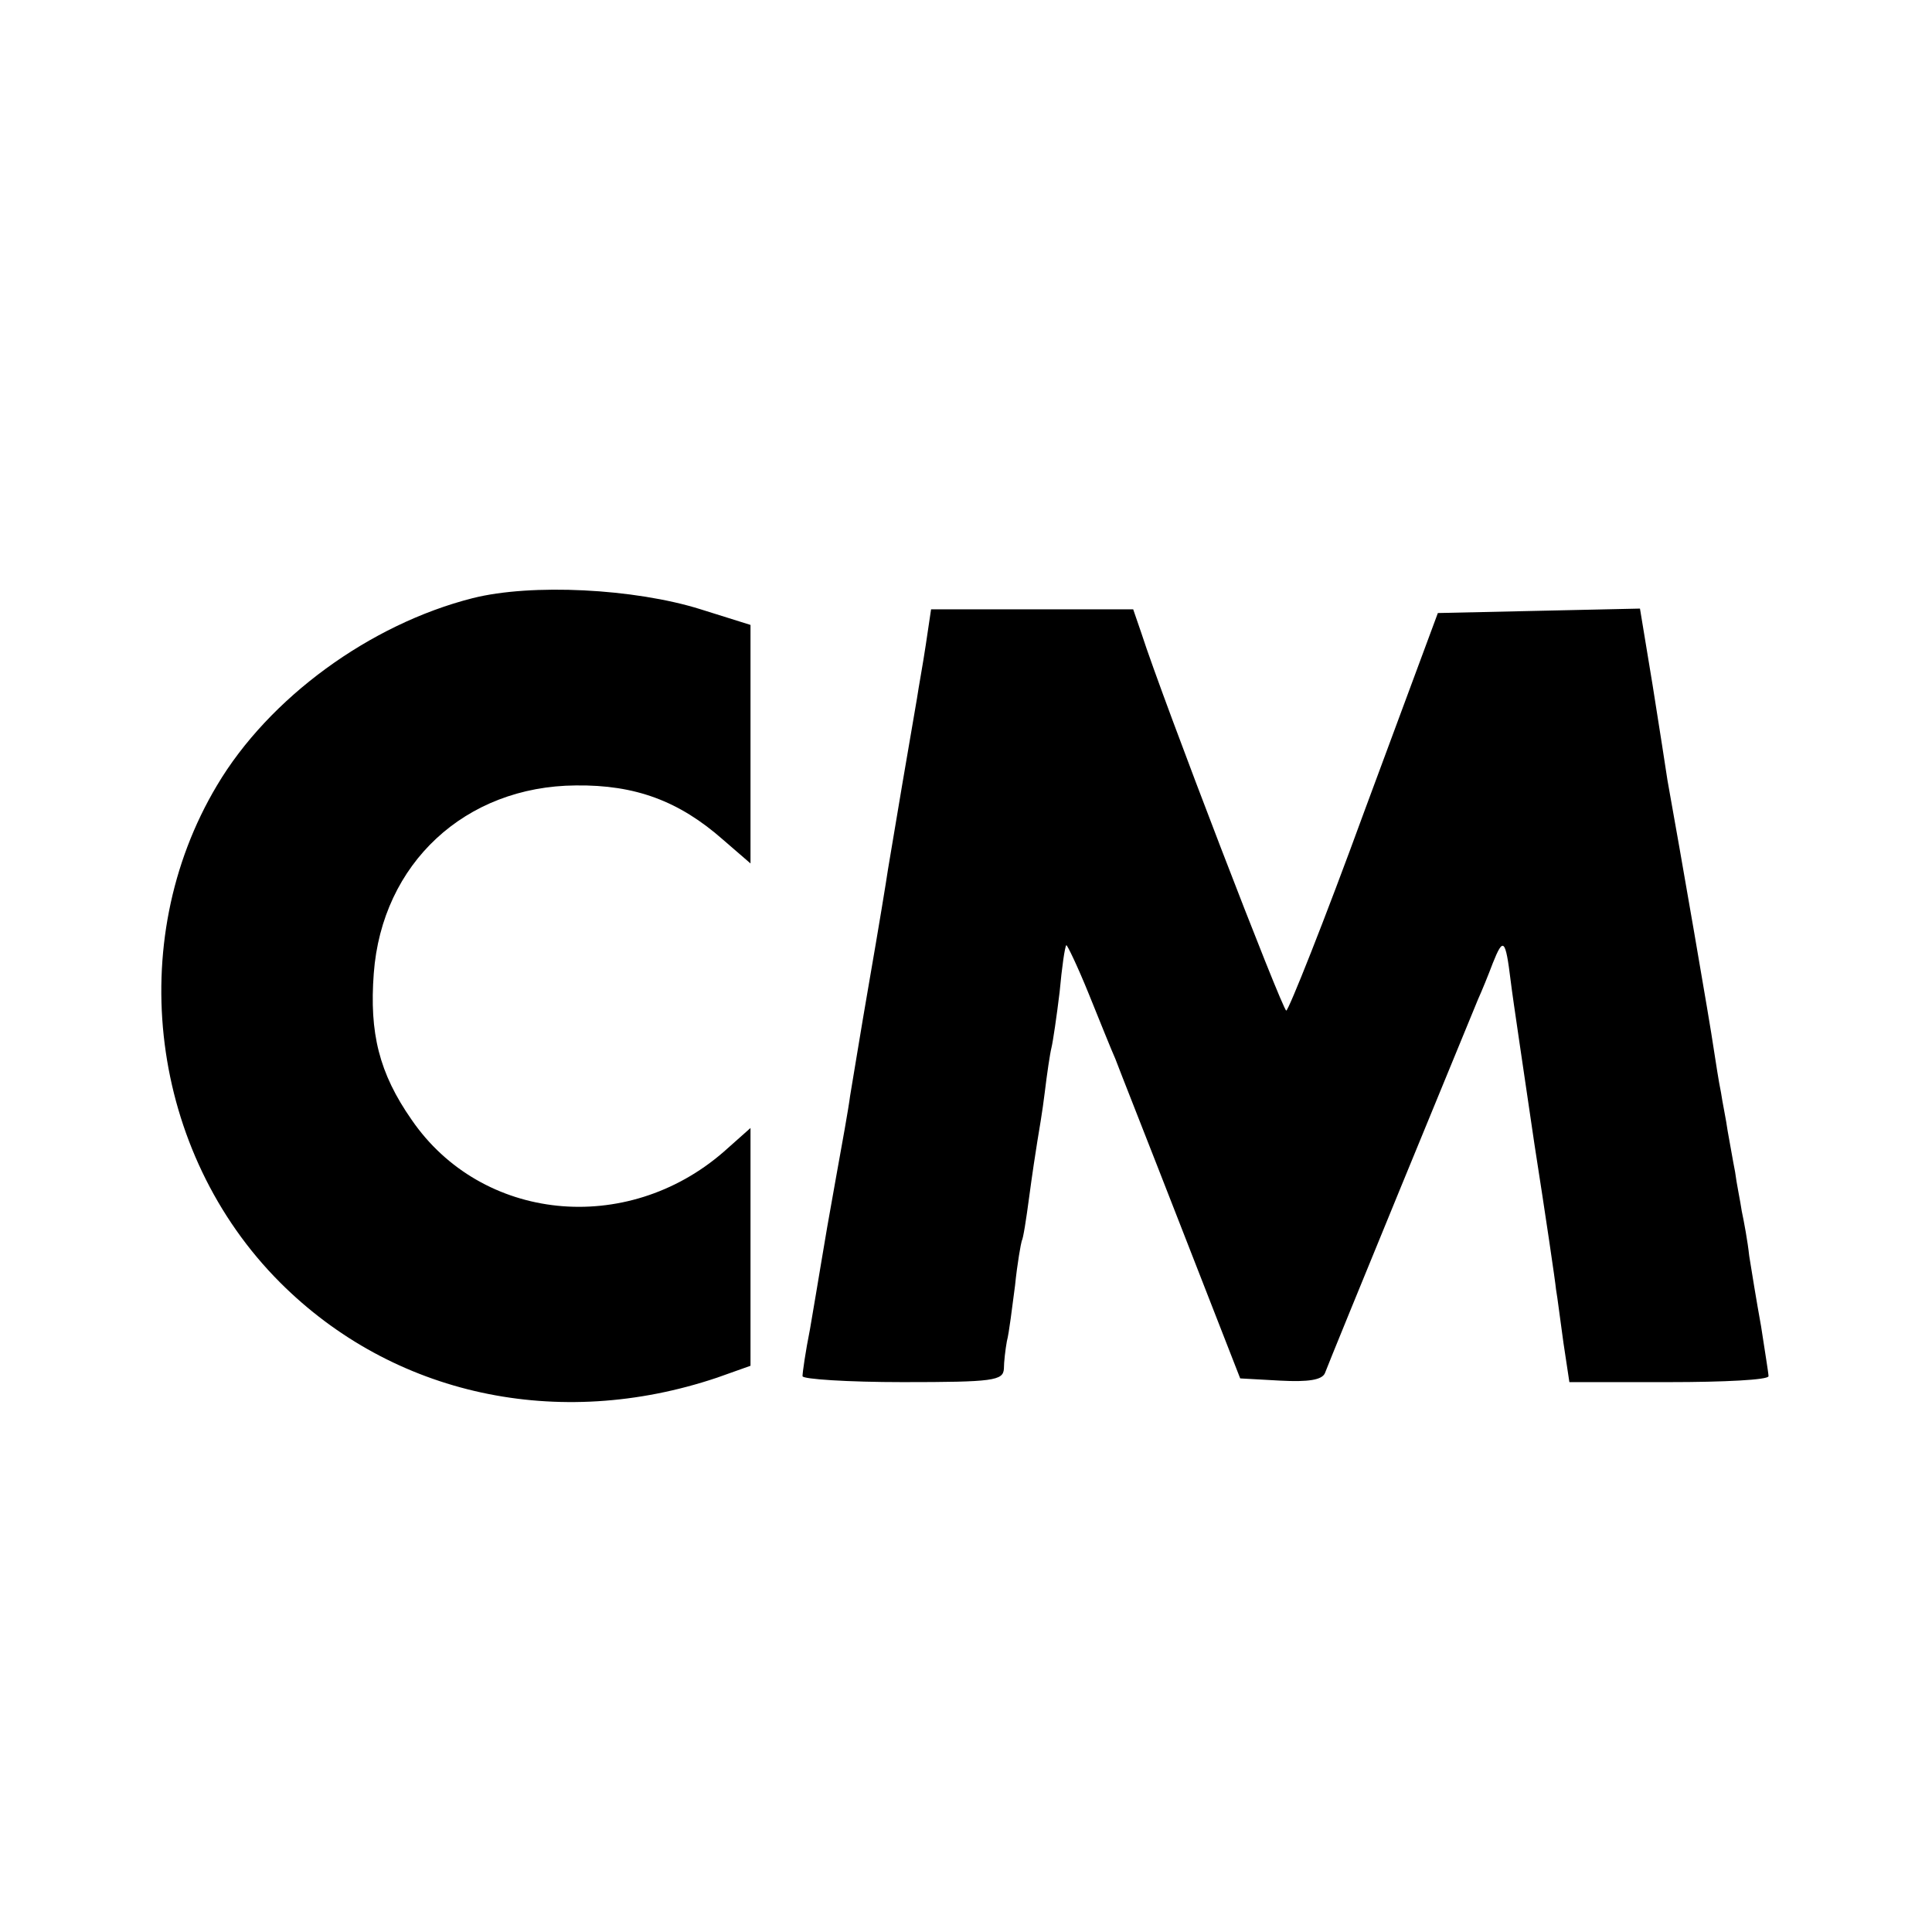
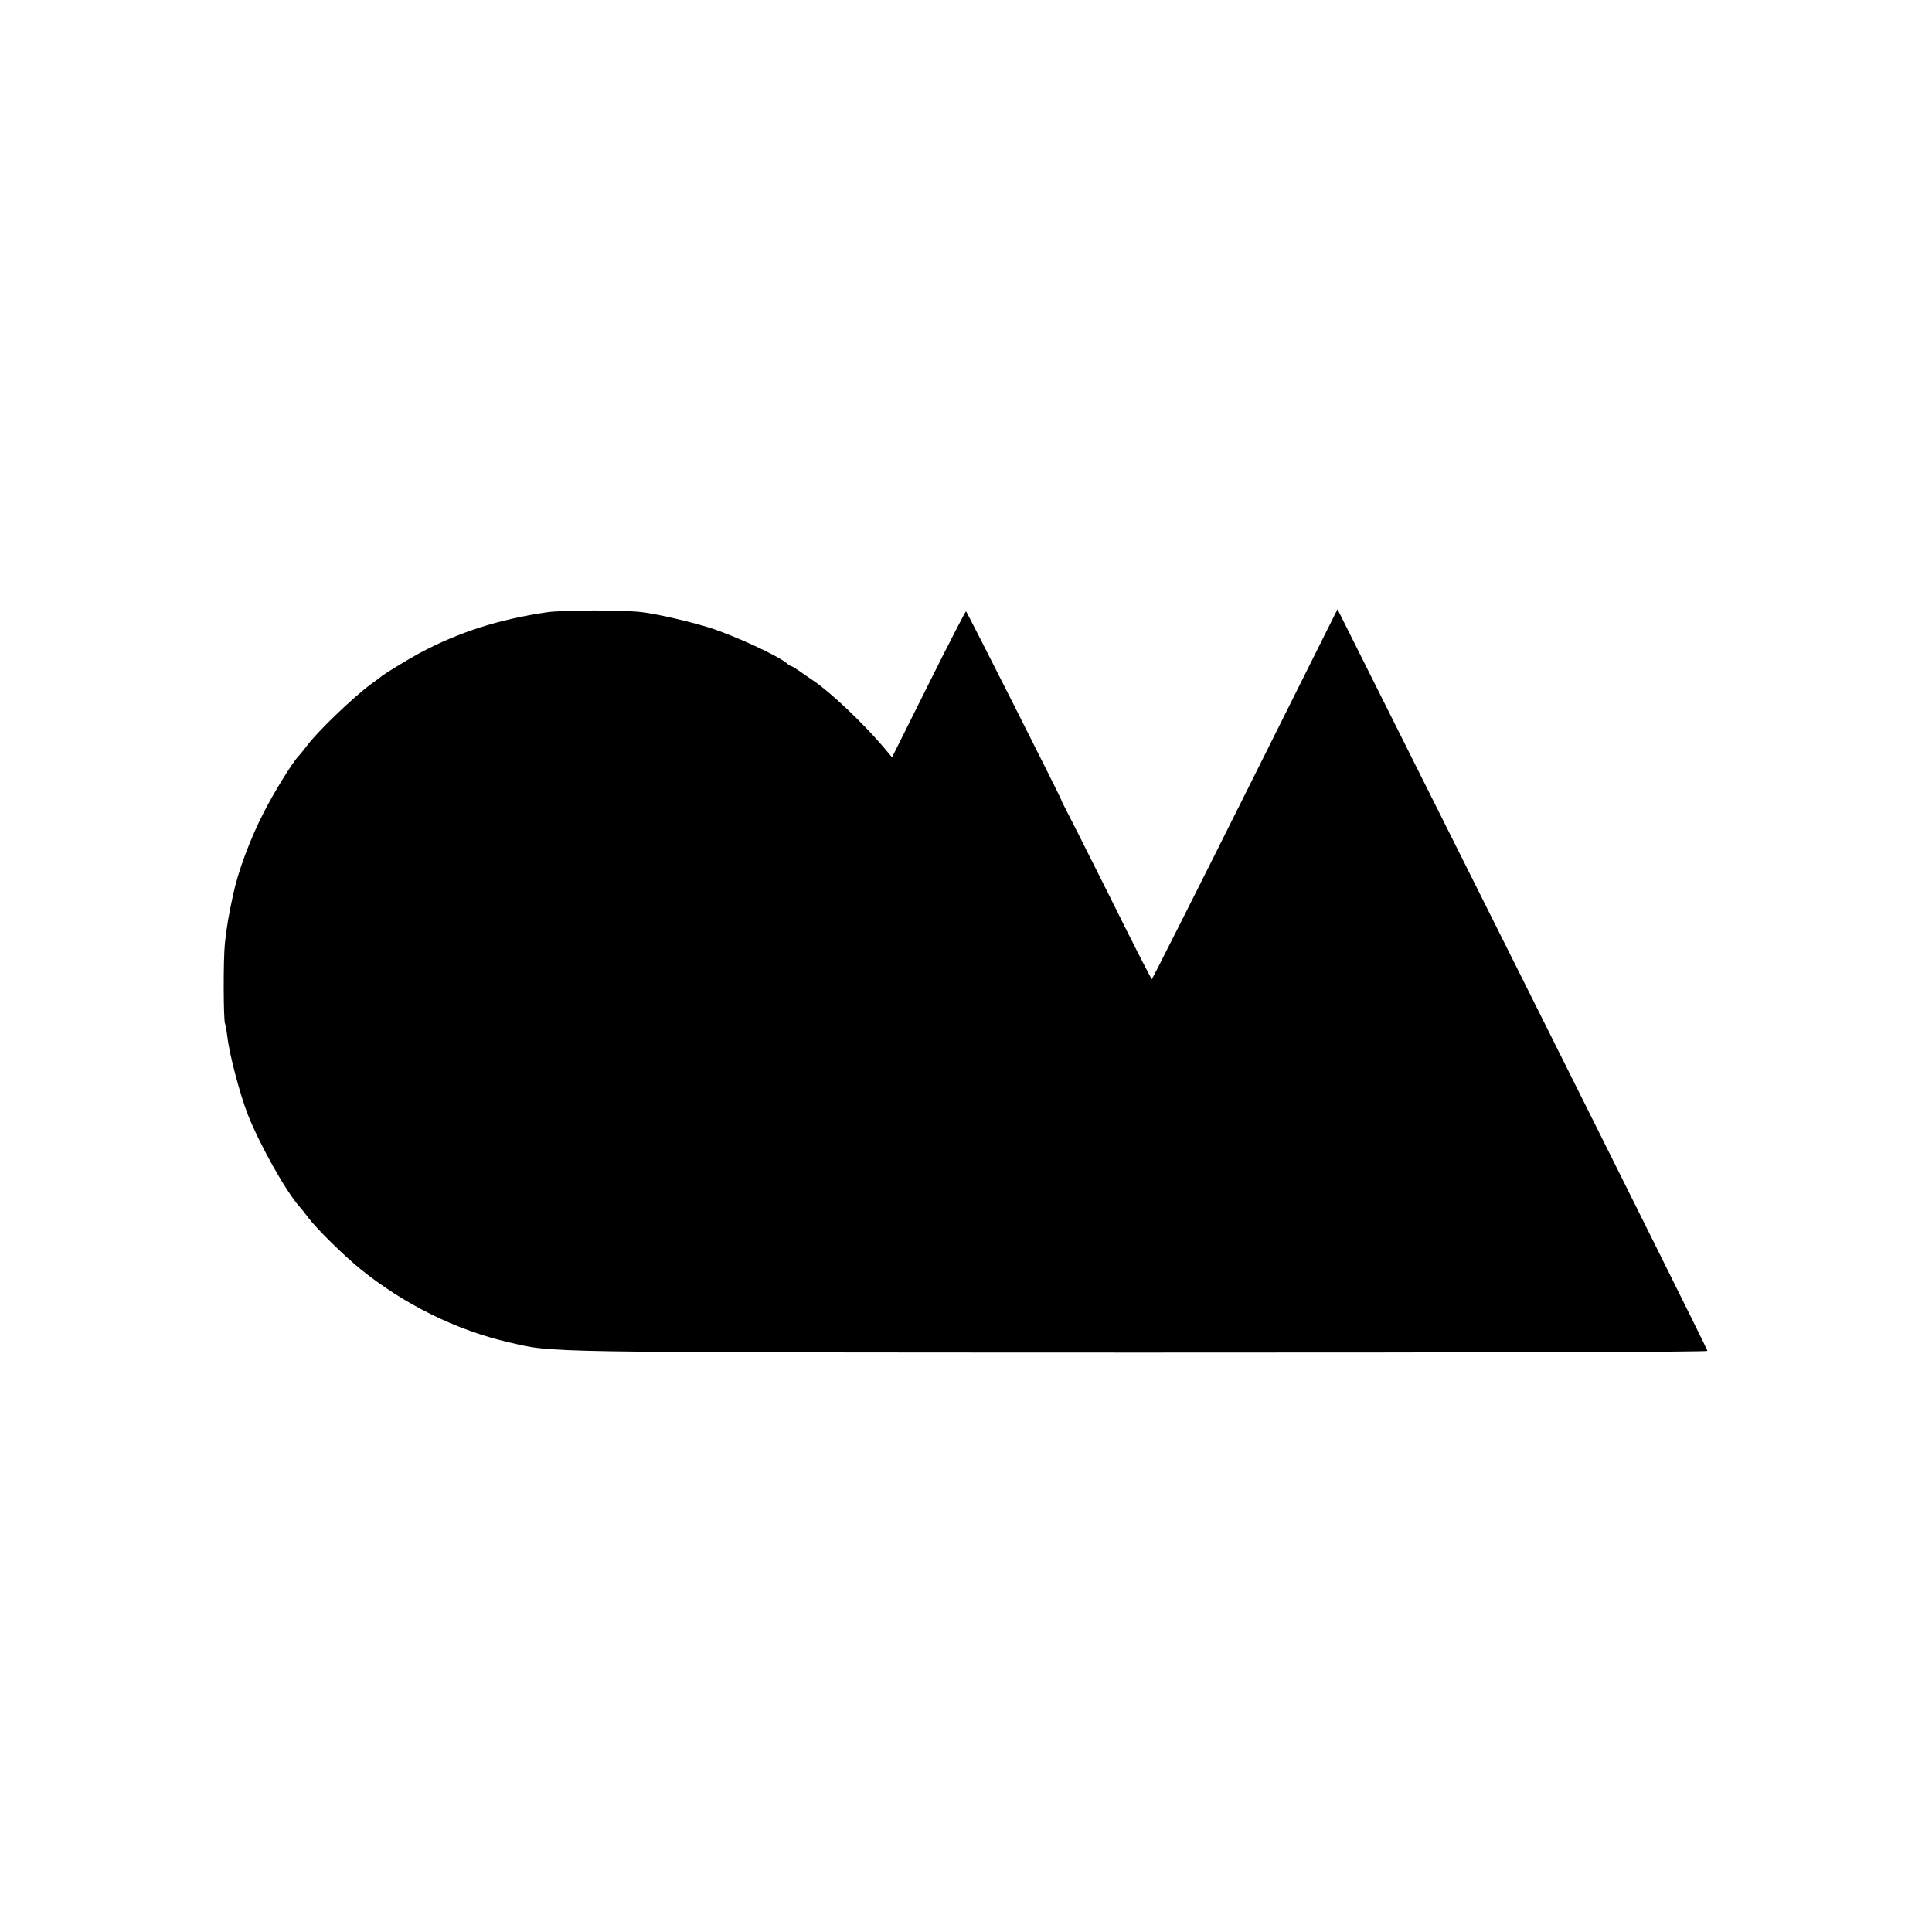
- <svg xmlns="http://www.w3.org/2000/svg" version="1" width="346.667" height="346.667" viewBox="0 0 260 260">
-   <path d="M63.6 80.5C49.8 84 36.2 93.9 29.2 105.7c-12.6 21.1-9 49.4 8.5 66.9 15.2 15.2 37.4 20 58.8 12.8l4.5-1.6v-32l-3.6 3.2c-13.1 11.4-32.6 9.4-42-4.3-4.4-6.3-5.7-11.7-5.1-19.7 1.1-14.8 12.3-25.2 27.2-25.3 8-.1 13.9 2.1 19.8 7.3l3.7 3.2V84.1L94.3 82c-8.9-2.8-22.8-3.5-30.7-1.5zM124.6 86.7c-.4 2.7-1 5.9-1.2 7.3-.6 3.4-3.4 19.9-3.9 23-.2 1.4-1.3 8.1-2.5 15s-2.3 13.8-2.6 15.5c-.2 1.6-1.1 6.6-1.9 11-.8 4.4-1.7 9.6-2 11.5-.3 1.9-1 5.9-1.5 8.9-.6 3-1 5.8-1 6.3 0 .4 6.1.8 13.5.8 12.2 0 13.5-.2 13.6-1.8 0-.9.2-2.6.4-3.7.3-1.1.7-4.5 1.1-7.5.3-3 .8-5.7.9-6 .2-.3.6-2.9 1-5.9.4-3 .9-6.3 1.1-7.5.2-1.2.7-4.1 1-6.6.3-2.5.7-5.2.9-6 .2-.8.7-4.2 1.1-7.5.3-3.3.7-6.1.9-6.3.1-.1 1.5 2.8 3 6.5s3.1 7.7 3.6 8.8c.4 1.1 4.4 11.2 8.8 22.5l8 20.5 5.4.3c3.8.2 5.6-.1 6-1 .7-1.9 19.6-47.9 20.6-50.3.5-1.1 1.4-3.3 2-4.9 1.4-3.5 1.7-3.3 2.4 2.4.3 2.5 1.8 12.4 3.2 22 1.5 9.6 2.8 18.4 2.9 19.5.2 1.1.6 4.4 1 7.2l.8 5.3h13.4c7.4 0 13.4-.3 13.4-.8 0-.4-.5-3.4-1-6.7-.6-3.3-1.3-7.6-1.6-9.5-.2-1.9-.7-4.6-1-6-.2-1.4-.7-3.7-.9-5.3-.3-1.5-.7-3.9-1-5.5-.2-1.5-.7-3.8-.9-5.2-.3-1.4-.7-4.1-1-6-.4-2.9-4.5-26.6-6.2-36-.2-1.4-1.1-7.1-2-12.8l-1.7-10.3-13.6.3-13.6.3-9.9 26.7c-5.4 14.8-10.2 26.8-10.5 26.8-.5 0-16.6-41.8-19.5-50.8l-1.1-3.2h-27.2l-.7 4.7z" />
+ <svg xmlns="http://www.w3.org/2000/svg" version="1" width="1365.333" height="1365.333" viewBox="0 0 1024 1024">
+   <path d="M290 324.5c-25.8 3.8-46.9 10.6-67.5 21.6-5.6 3-17.7 10.4-20 12.1-.5.5-3.2 2.5-6 4.5-10 7.5-28.4 25.2-34 32.8-1.7 2.2-3.6 4.6-4.4 5.4-3.2 3.4-13.1 19.4-18.4 29.9-7.1 13.8-13.6 31.2-16.2 43.7-2.2 9.8-3.6 18.3-4.3 25.5-.9 8.5-.8 41.1.1 42.7.3.4.8 3.5 1.2 6.7 1 9.2 6.8 31.2 11 41.7 6.3 15.9 20.2 40.6 27.2 48.4 1 1.1 3.1 3.7 4.7 5.9 4.3 5.8 19.1 20.3 27.6 27.2 23.2 18.8 51 32.5 78.9 38.9 24.1 5.5 10 5.3 334.9 5.4 192.1 0 300.2-.3 300.2-.9 0-.6-44.1-89.2-98-197l-98.1-196.1-49 98.1c-26.9 53.9-49.2 98-49.4 98-.3 0-10.6-20.1-22.8-44.8-12.3-24.6-23-45.8-23.8-47.2-.7-1.4-1.4-2.7-1.4-3-.3-1.4-50.1-100-50.5-100-.3 0-9.3 17.4-19.9 38.7l-19.3 38.7-4.6-5.5c-11-12.9-28.1-29.1-37.2-35.2-1.4-.9-4.4-3-6.8-4.7-2.3-1.6-4.6-3-4.9-3-.4 0-1.4-.6-2.2-1.4-4.7-4-27.1-14.4-40.4-18.7-9.6-3.1-28.3-7.5-36.2-8.4-9.8-1.3-41.9-1.2-50.5 0z" />
</svg>
